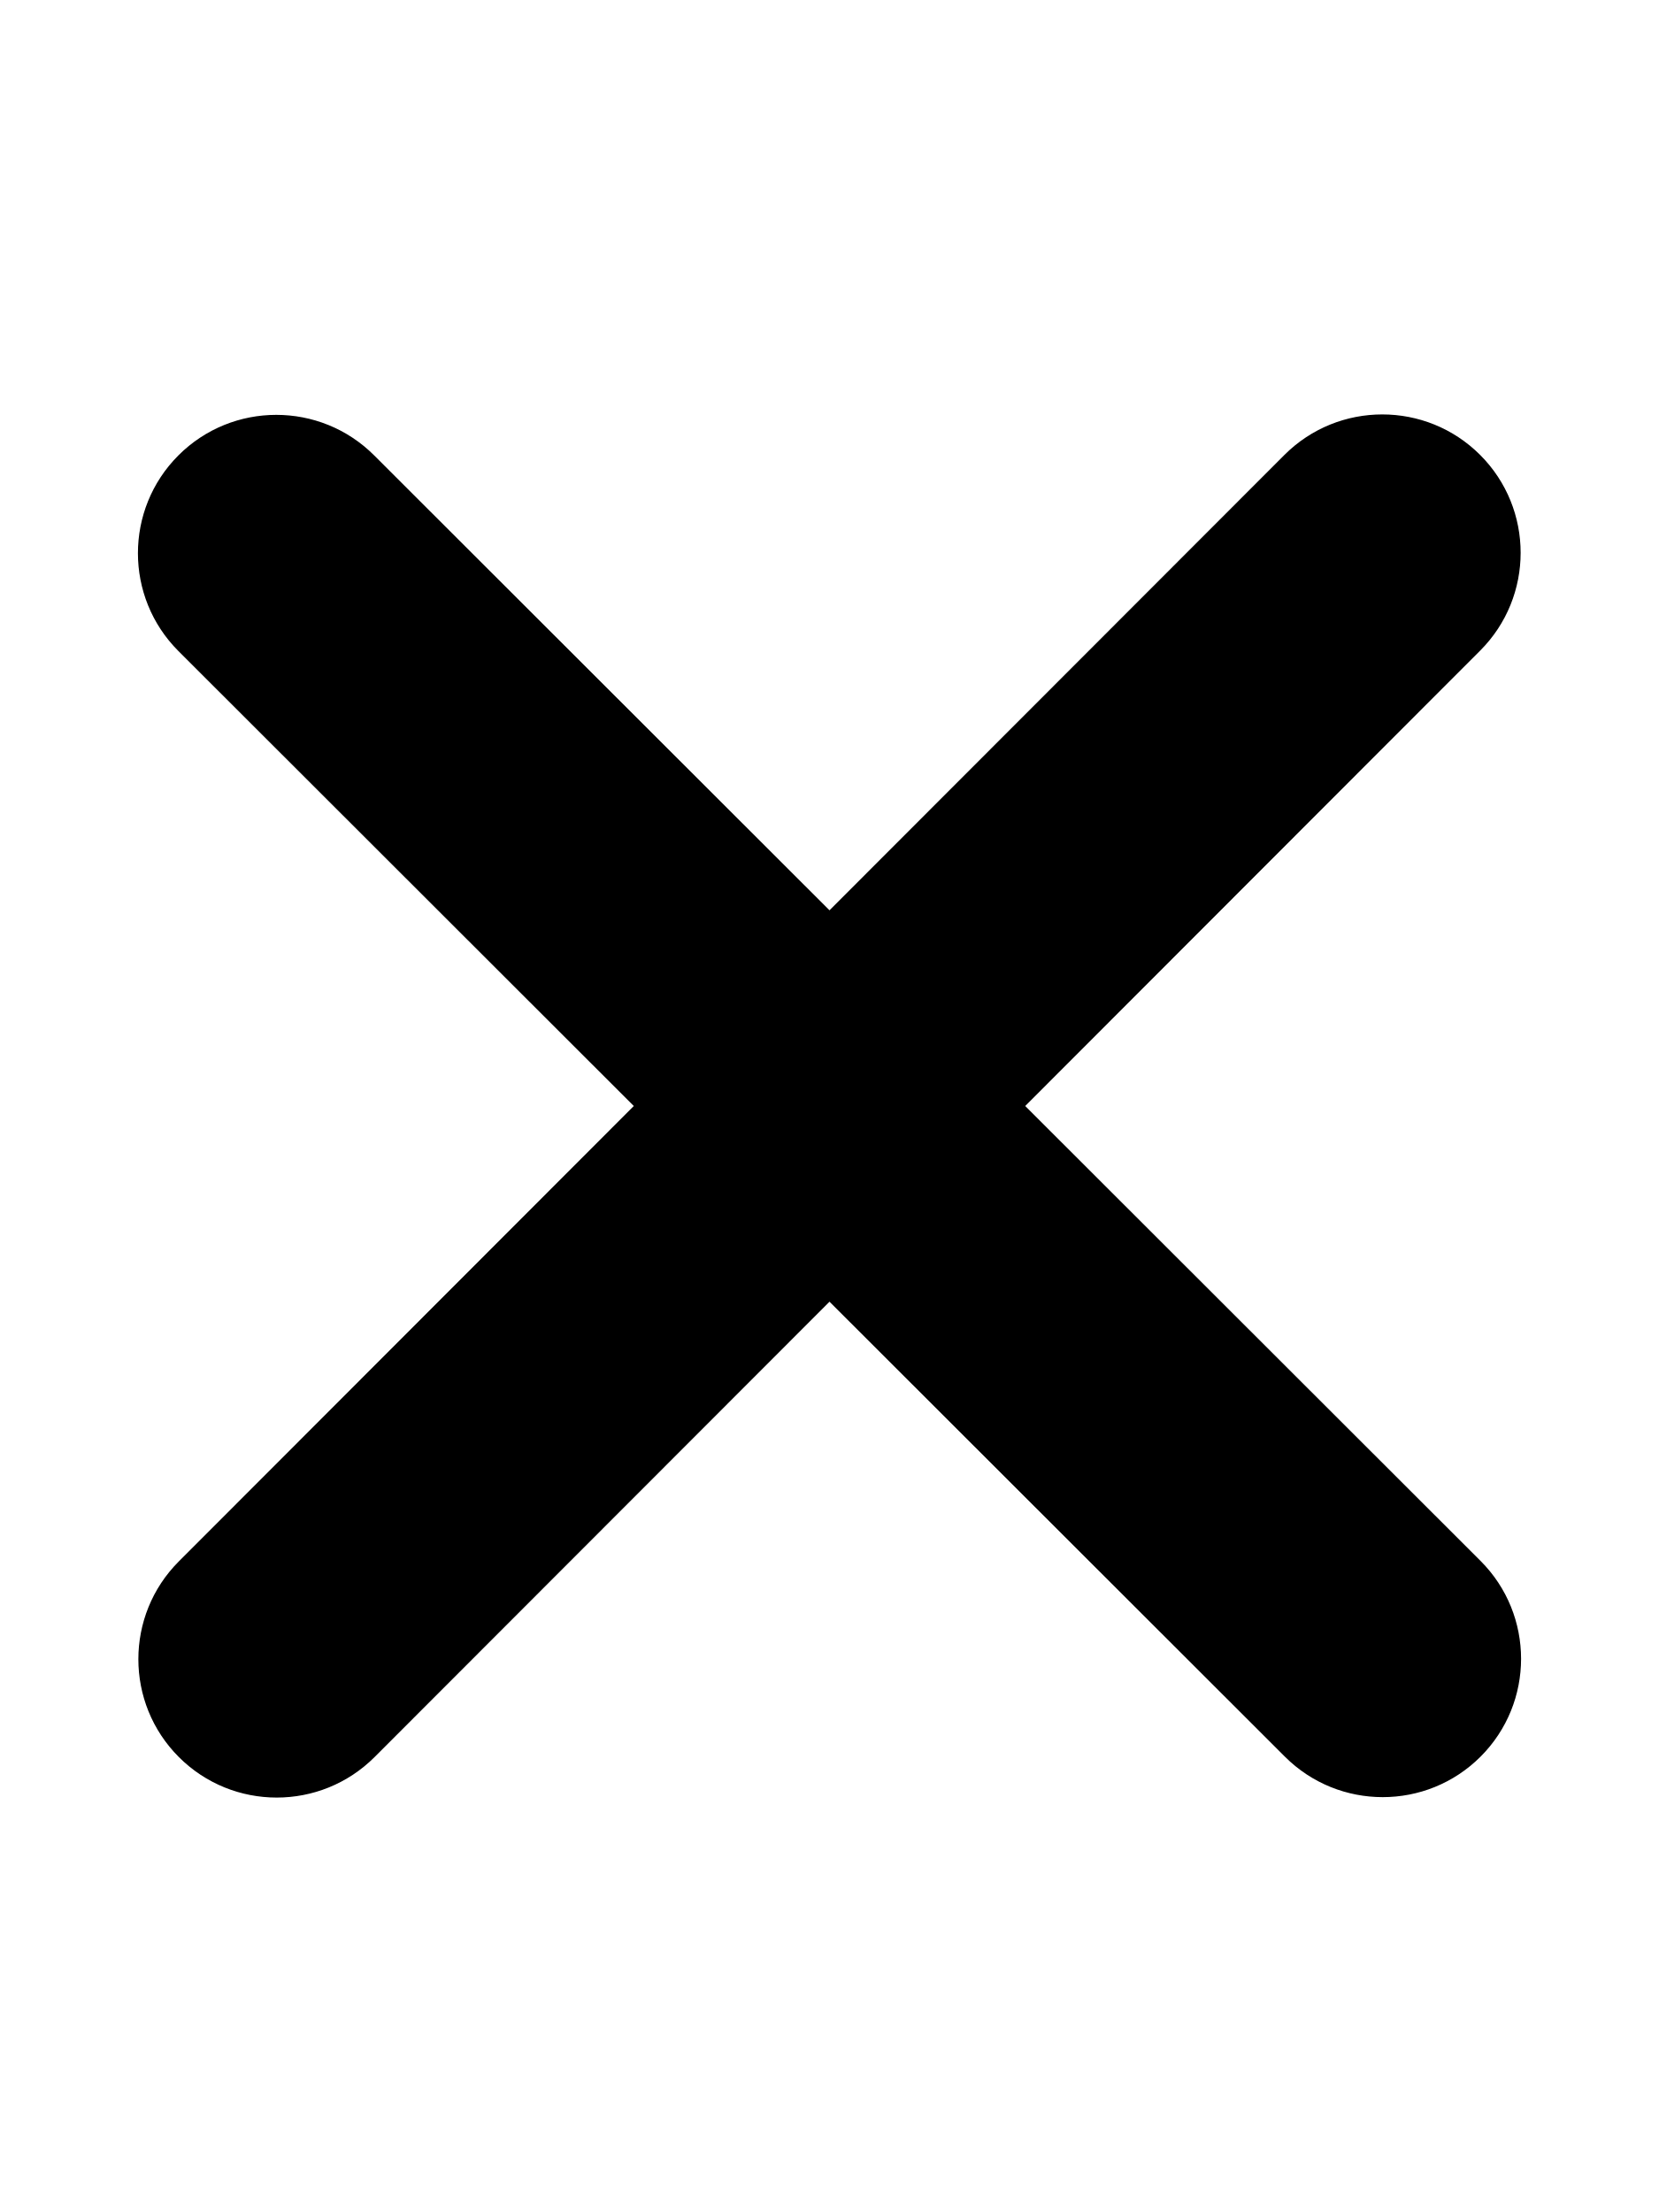
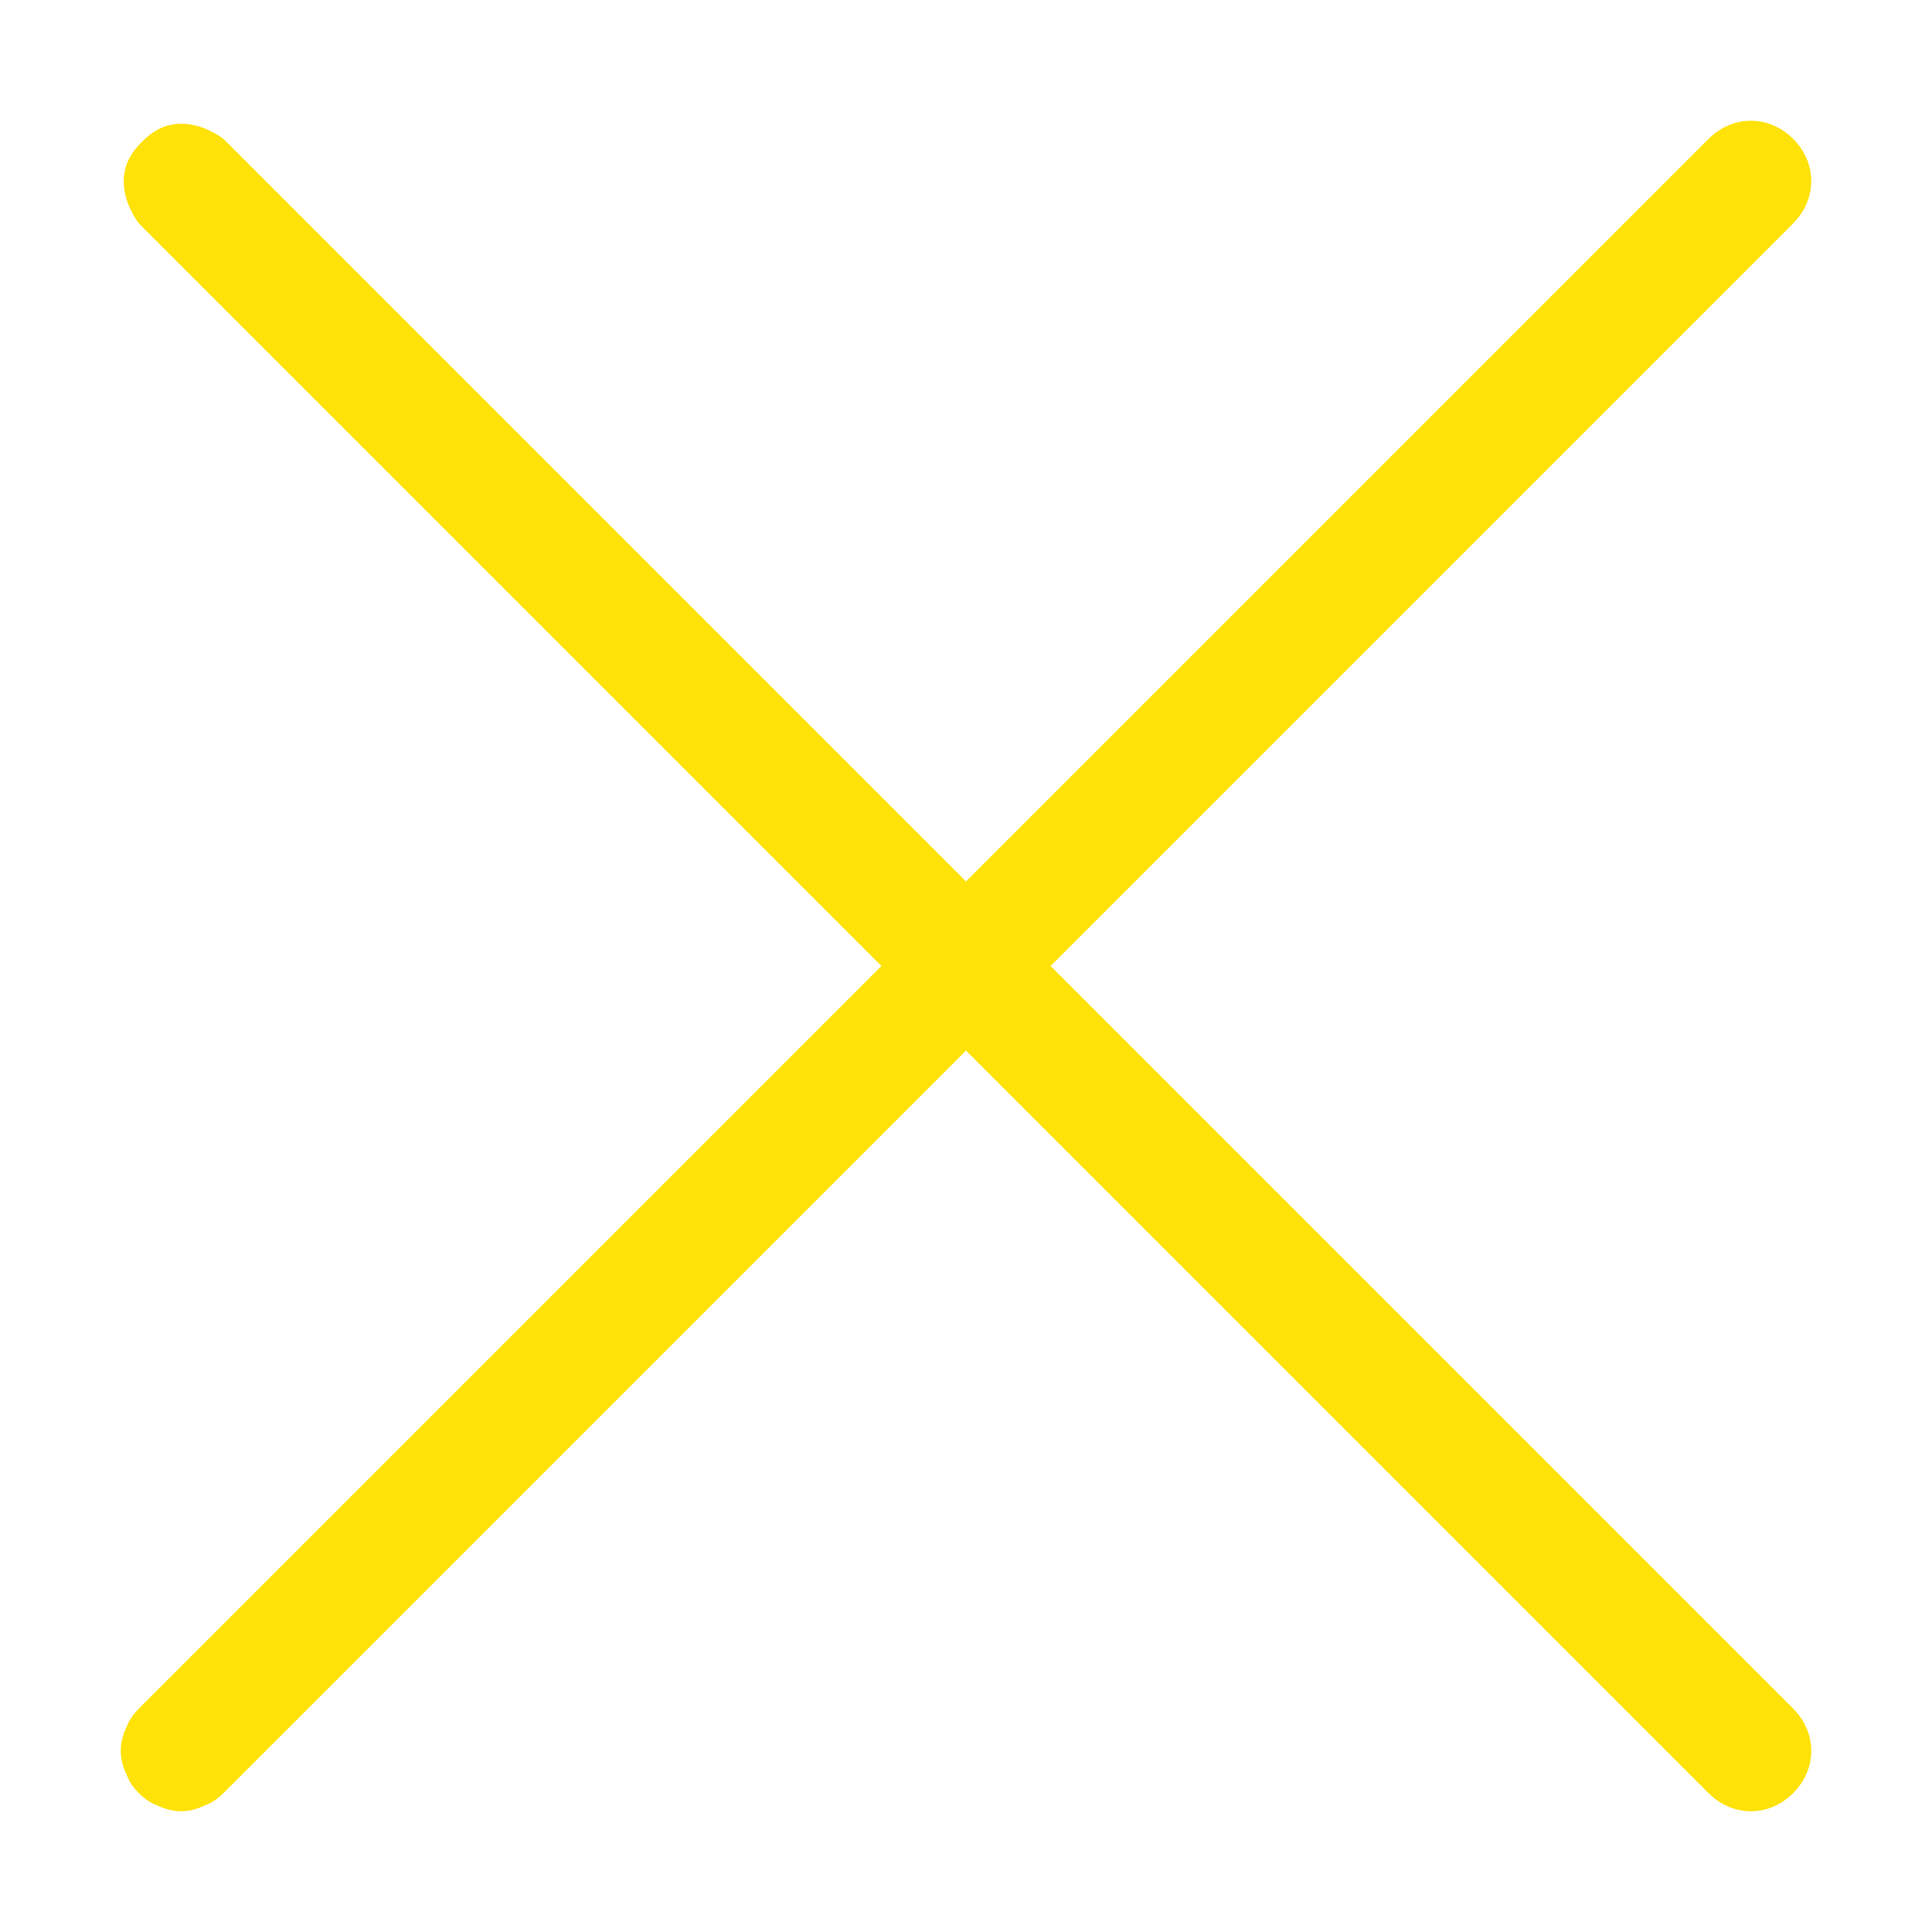
- <svg xmlns="http://www.w3.org/2000/svg" viewBox="0 0 384 512">
-   <path d="M342.6 150.6c12.5-12.5 12.5-32.8 0-45.3s-32.8-12.5-45.3 0L192 210.7 86.6 105.4c-12.5-12.5-32.8-12.5-45.3 0s-12.5 32.8 0 45.3L146.7 256 41.4 361.4c-12.5 12.5-12.5 32.8 0 45.3s32.8 12.5 45.3 0L192 301.3 297.4 406.6c12.5 12.5 32.8 12.5 45.3 0s12.5-32.8 0-45.3L237.3 256 342.6 150.6z" />
+ <svg xmlns="http://www.w3.org/2000/svg" version="1.2" viewBox="0 0 64 64" width="64" height="64">
+   <style>
+ 		.s0 { fill: #ffe207 } 
+ 	</style>
+   <path id="Layer" class="s0" d="m4.6 59.4q0.3 0.3 0.6 0.4 0.4 0.2 0.8 0.2 0.4 0 0.8-0.2 0.3-0.1 0.6-0.4l24.6-24.6 24.6 24.6c0.4 0.4 0.9 0.6 1.4 0.6 0.5 0 1-0.2 1.4-0.6 0.4-0.4 0.6-0.9 0.6-1.4 0-0.5-0.2-1-0.6-1.4l-24.6-24.6 24.6-24.6c0.4-0.4 0.6-0.9 0.6-1.4 0-0.5-0.2-1-0.6-1.4-0.4-0.4-0.9-0.6-1.4-0.6-0.5 0-1 0.2-1.4 0.6l-24.6 24.6-24.6-24.6c-0.4-0.3-0.9-0.5-1.4-0.5-0.5 0-0.9 0.2-1.3 0.6-0.4 0.4-0.6 0.8-0.6 1.3 0 0.5 0.2 1 0.5 1.4l24.6 24.6-24.6 24.6q-0.3 0.3-0.4 0.6-0.2 0.4-0.2 0.8 0 0.4 0.2 0.8 0.1 0.3 0.4 0.6z" />
</svg>
